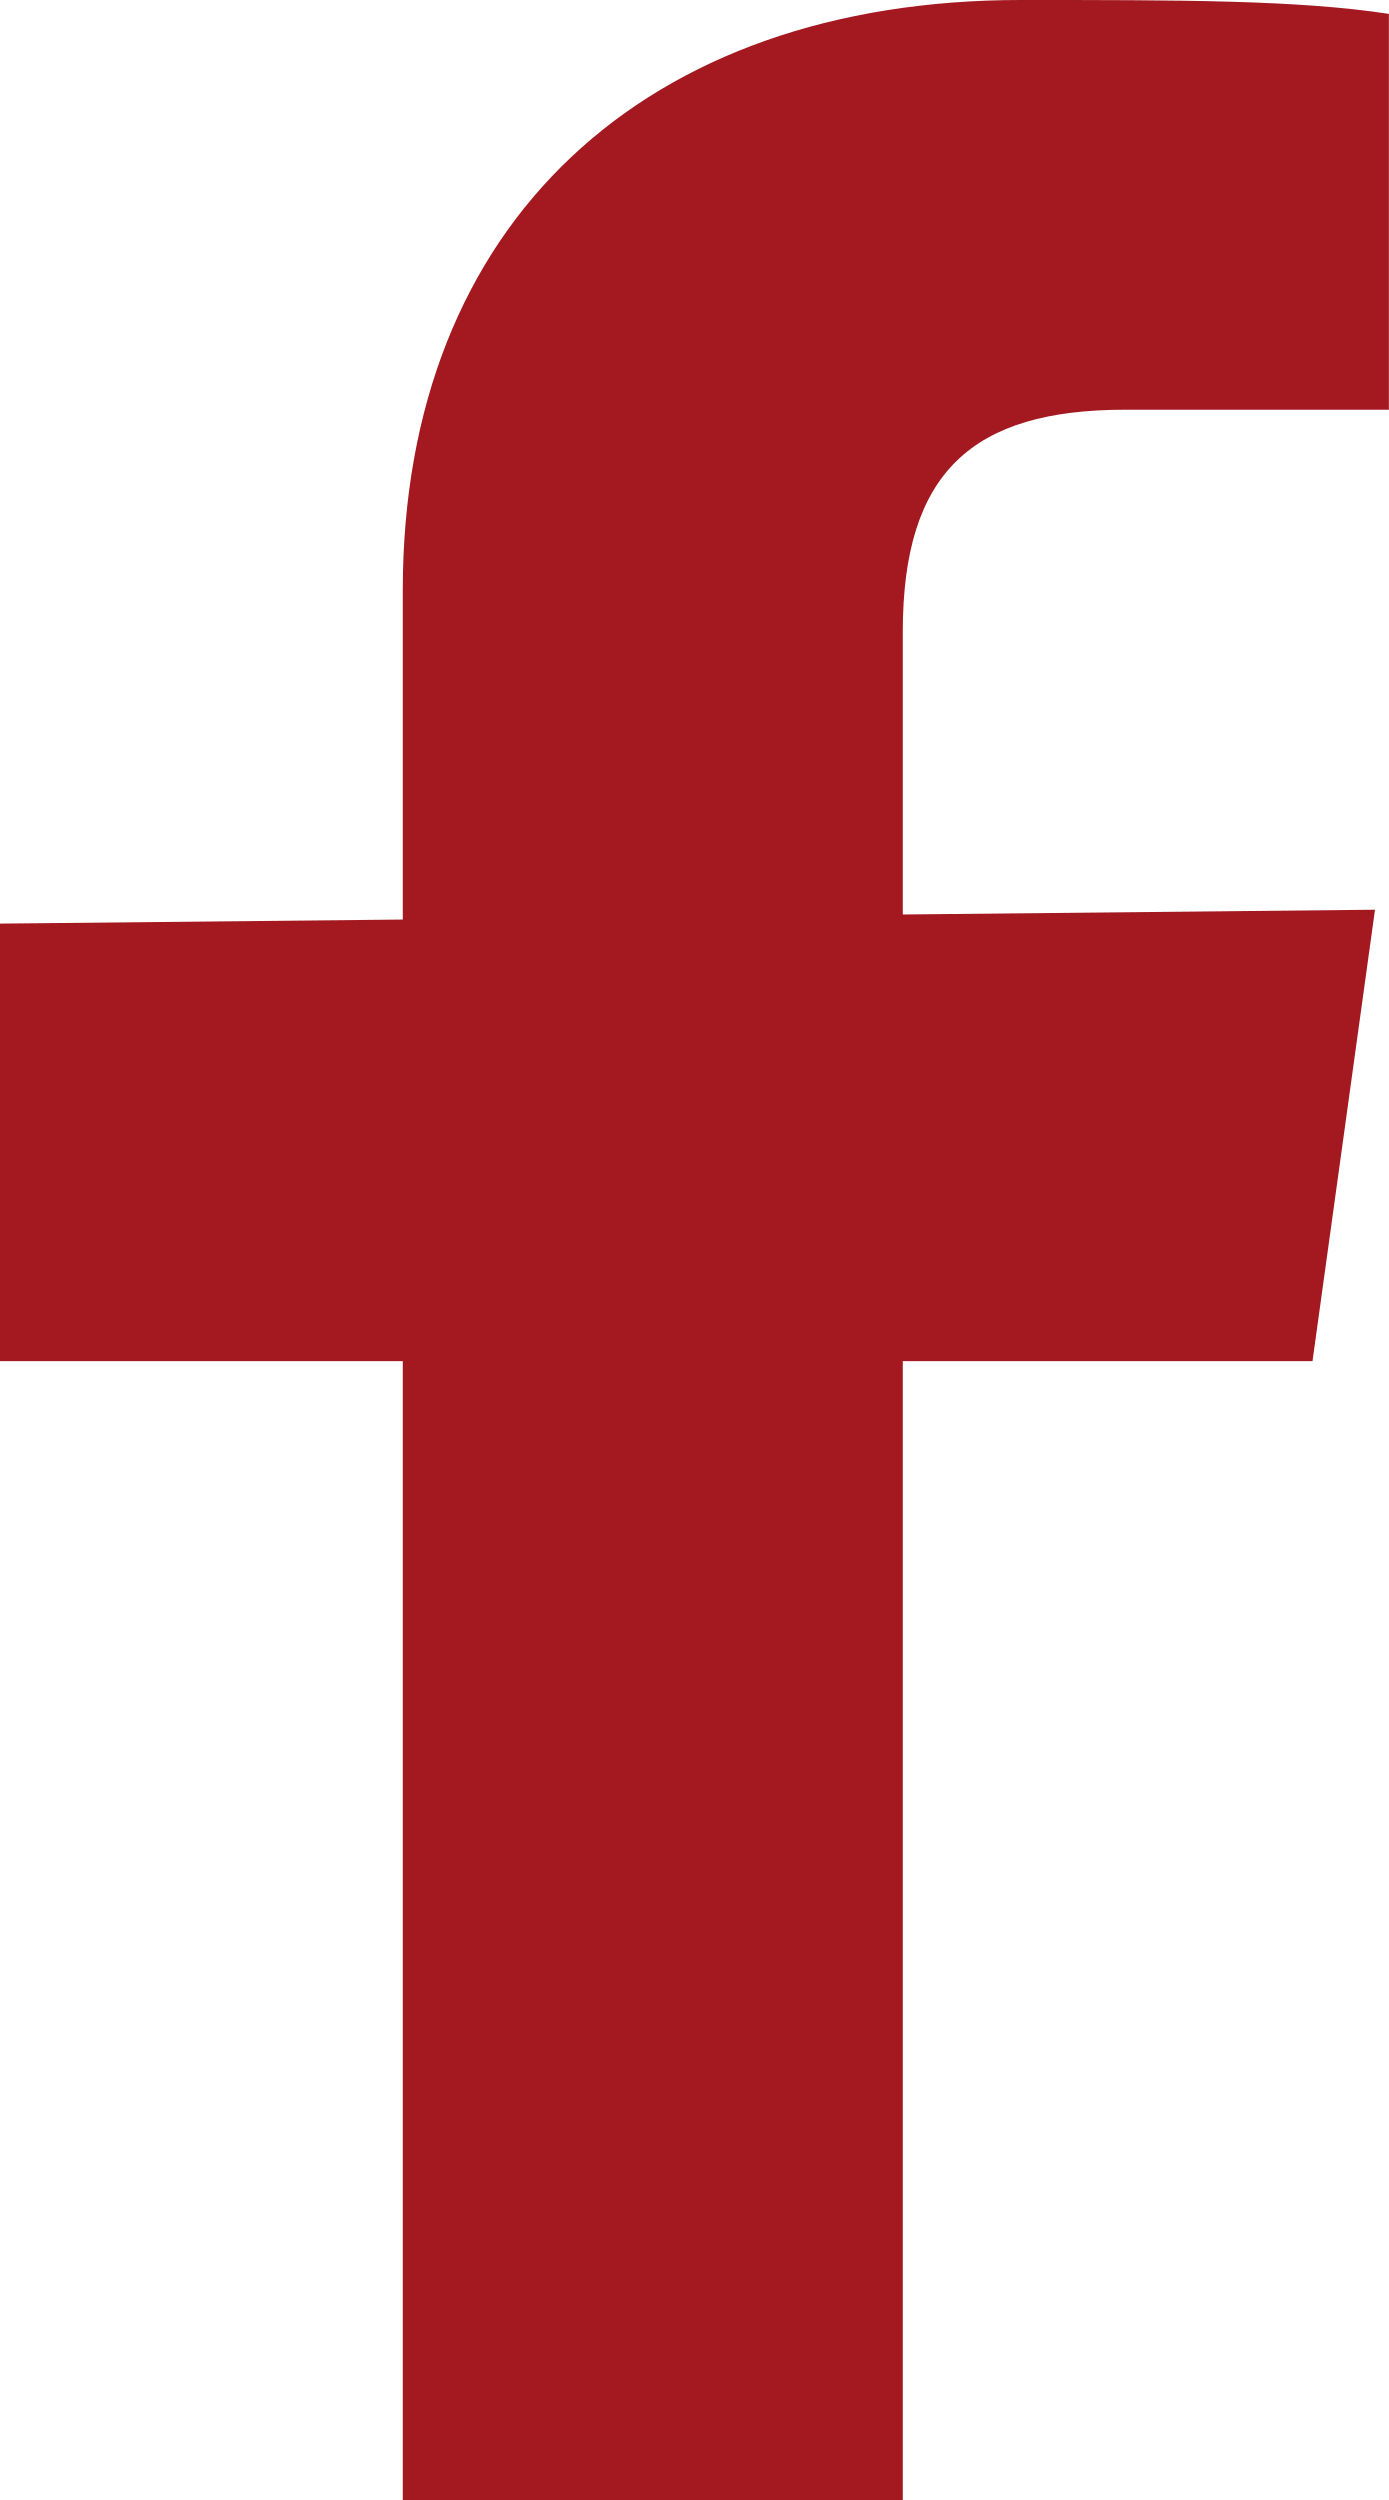
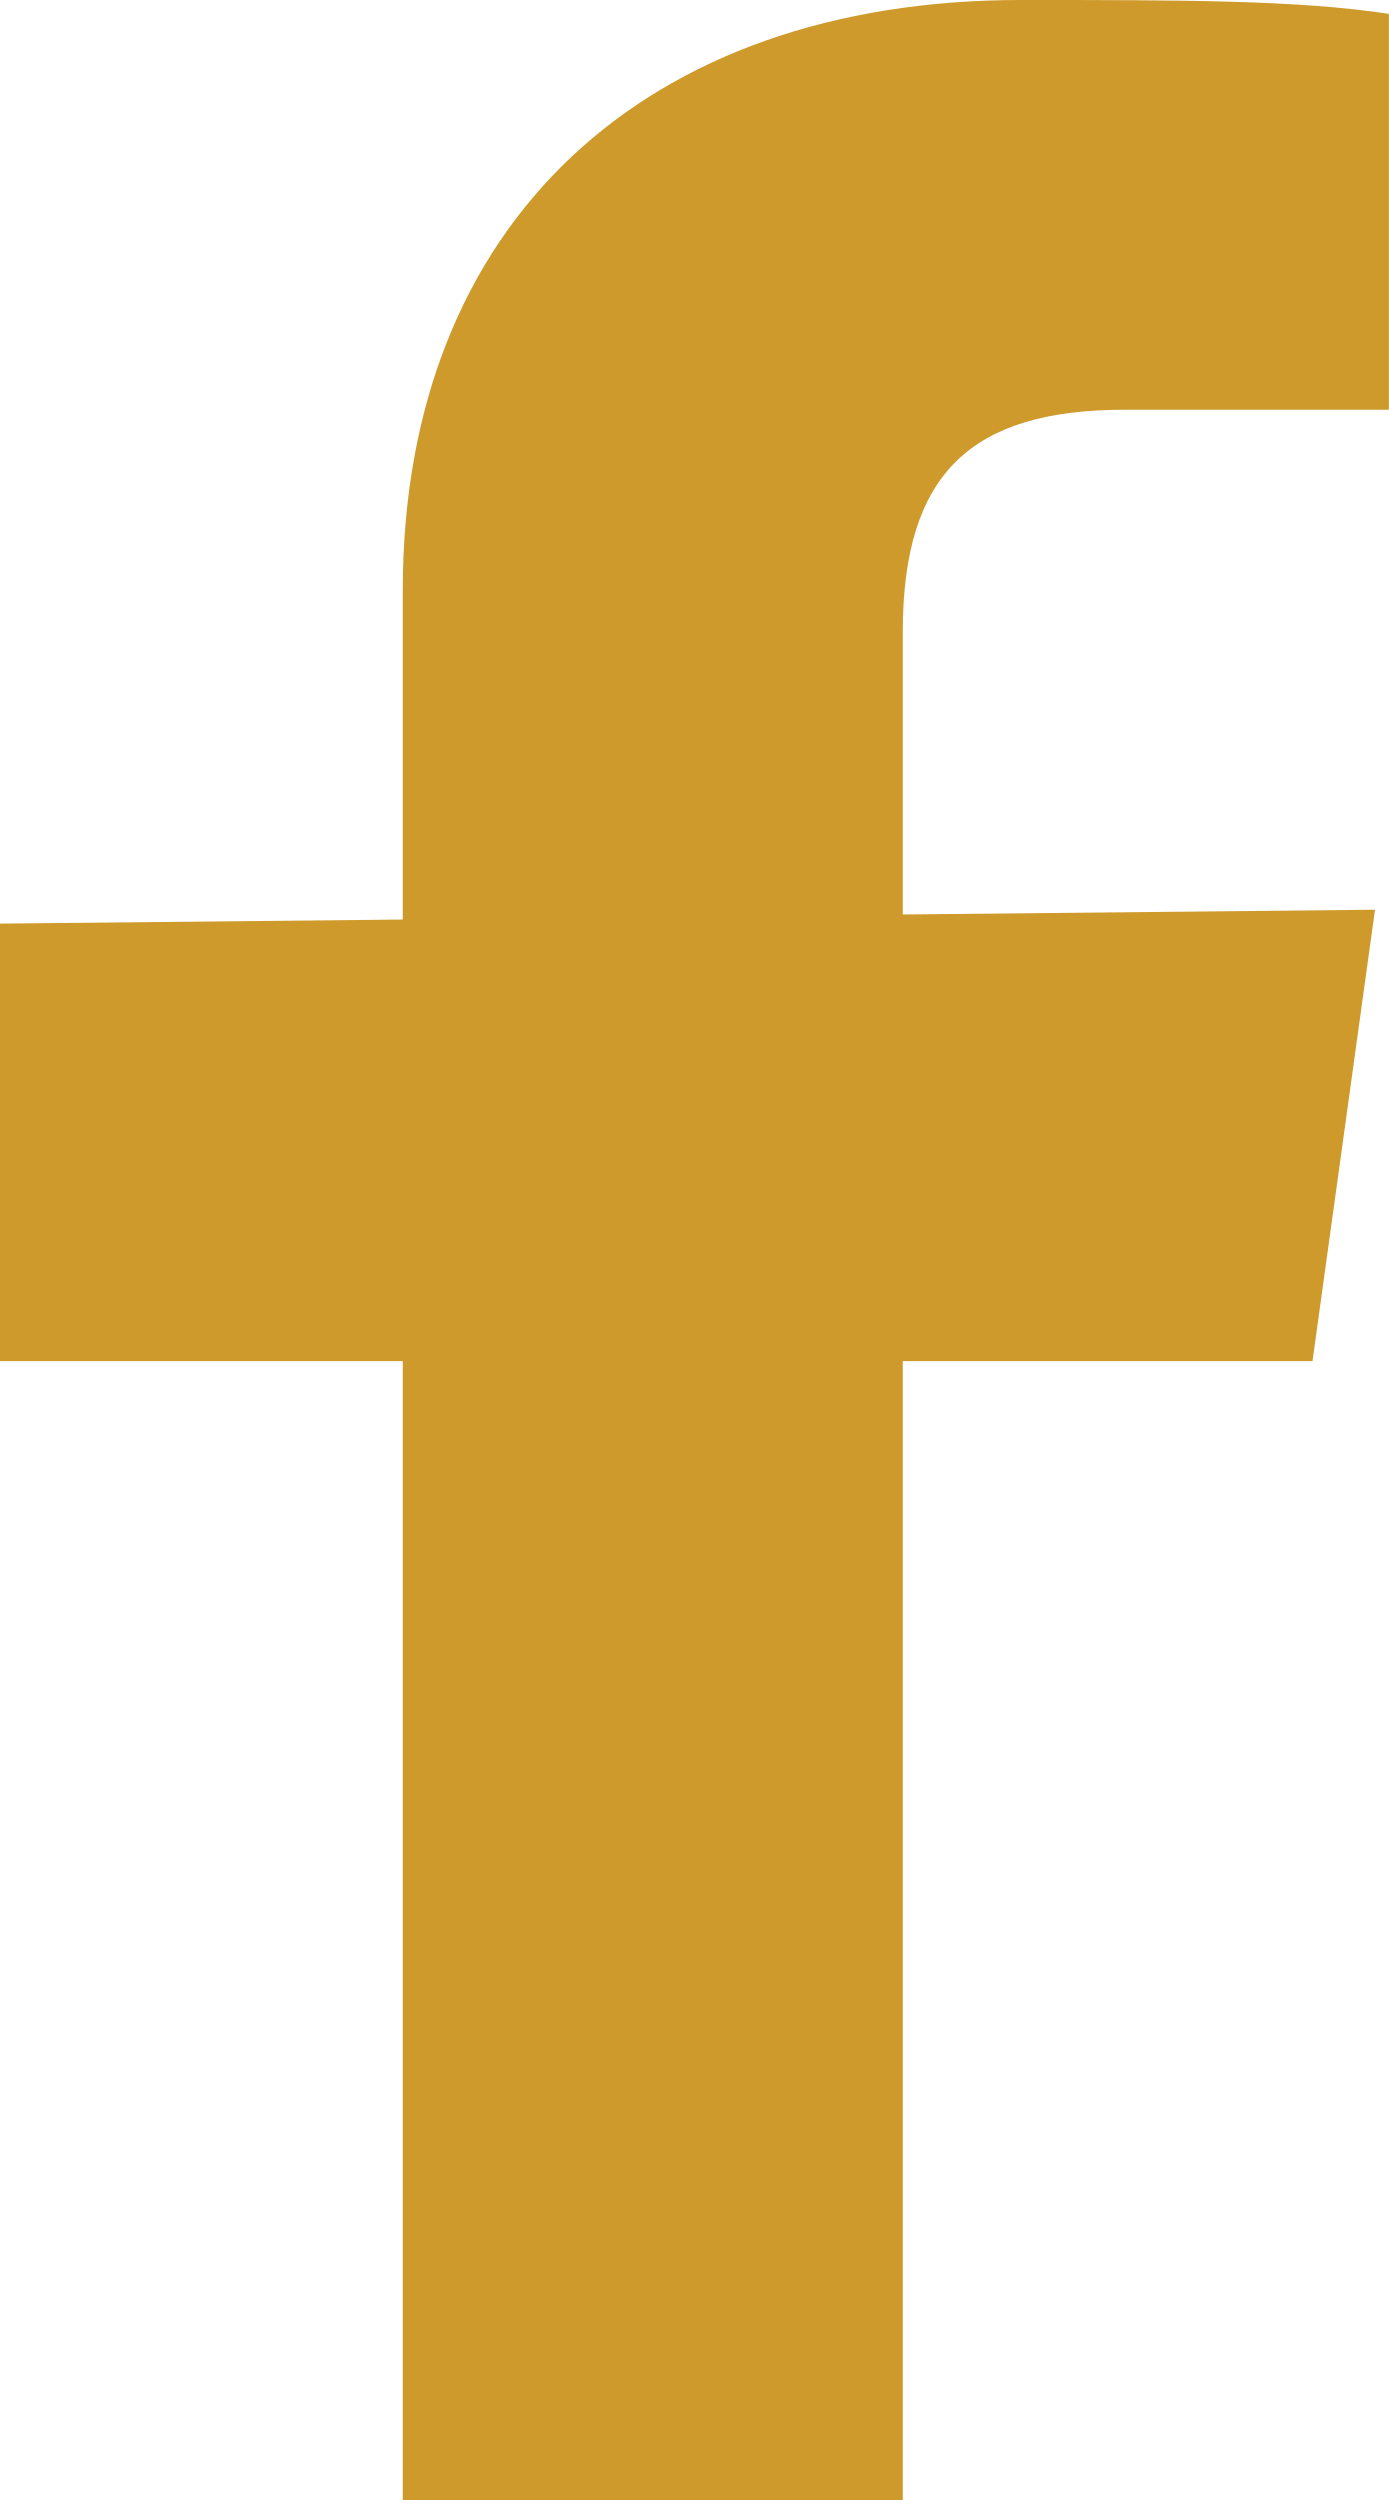
- <svg xmlns="http://www.w3.org/2000/svg" width="20" height="36" viewBox="0 0 20 36" fill="#A3191F">
+ <svg xmlns="http://www.w3.org/2000/svg" width="20" height="36" viewBox="0 0 20 36" fill="#ce9a2b">
  <path d="M13,36H5.8V8.5C5.8,3.2,9.3,0,14.7,0c2.3,0,4,0,5.3,0.2v0v5.7h-3.8C14,5.9,13,6.8,13,9.1V36z M0,19.6v-6.3 l19.8-0.2l-0.9,6.5H0z" />
</svg>
